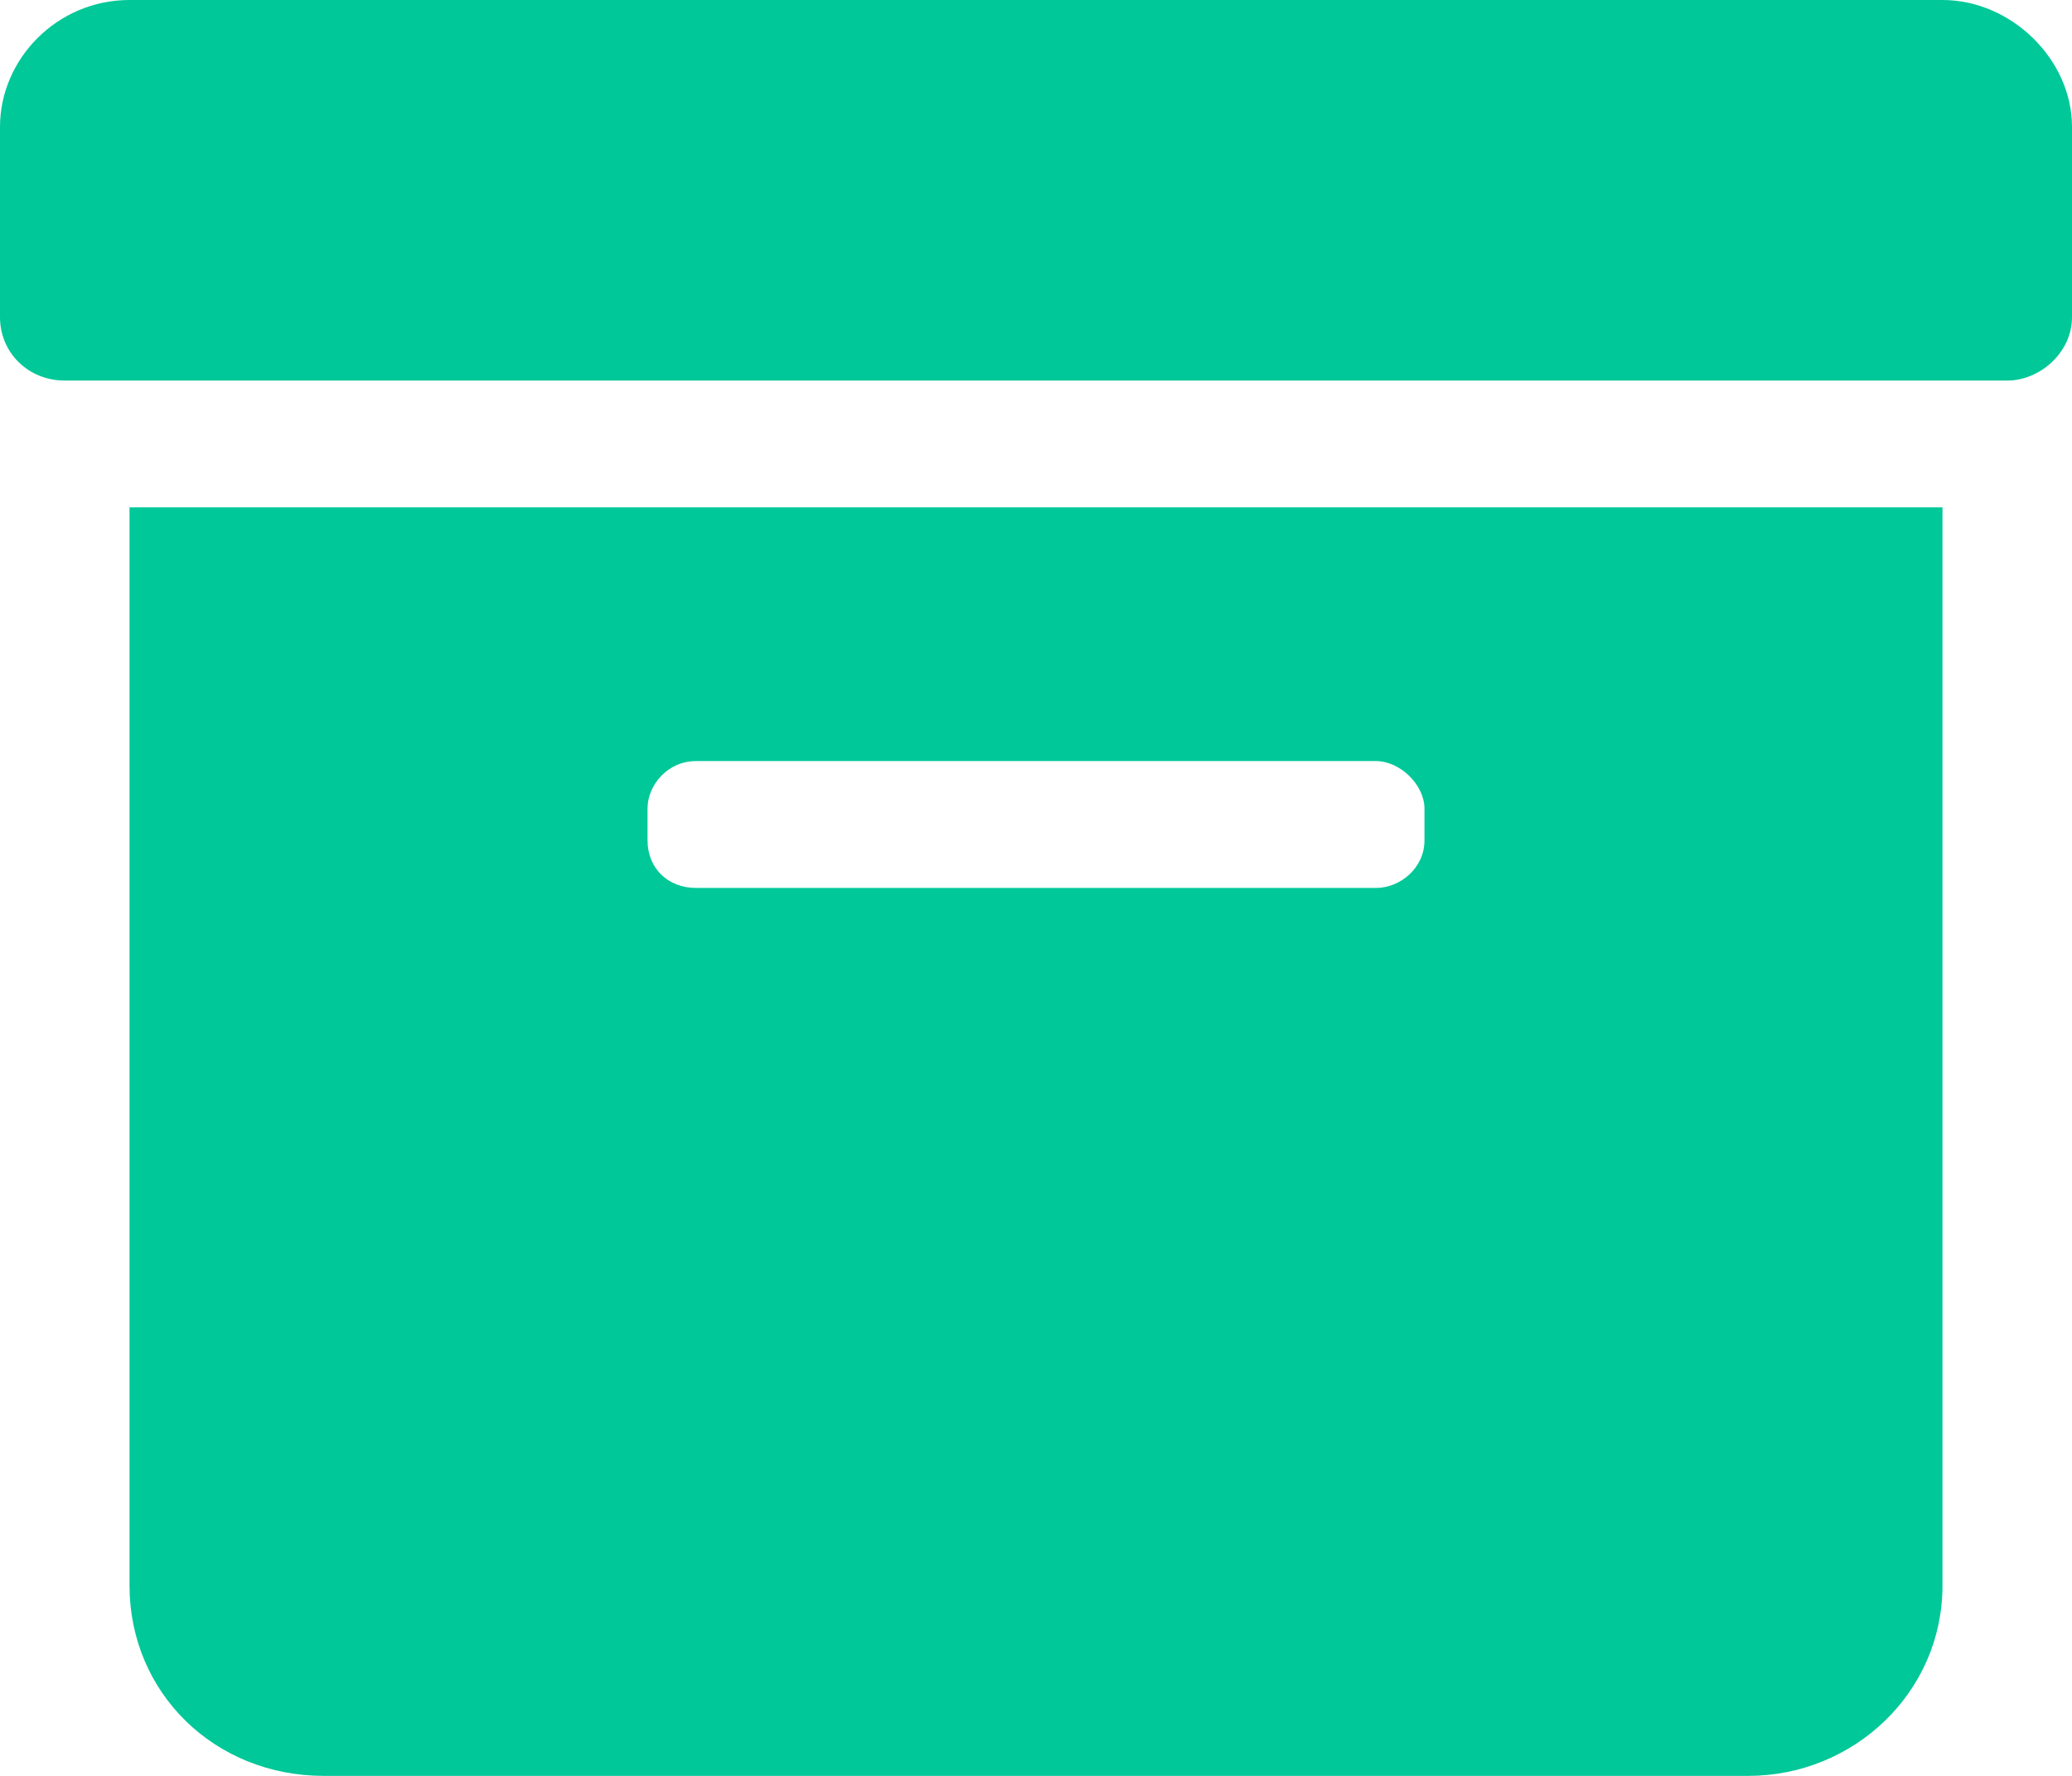
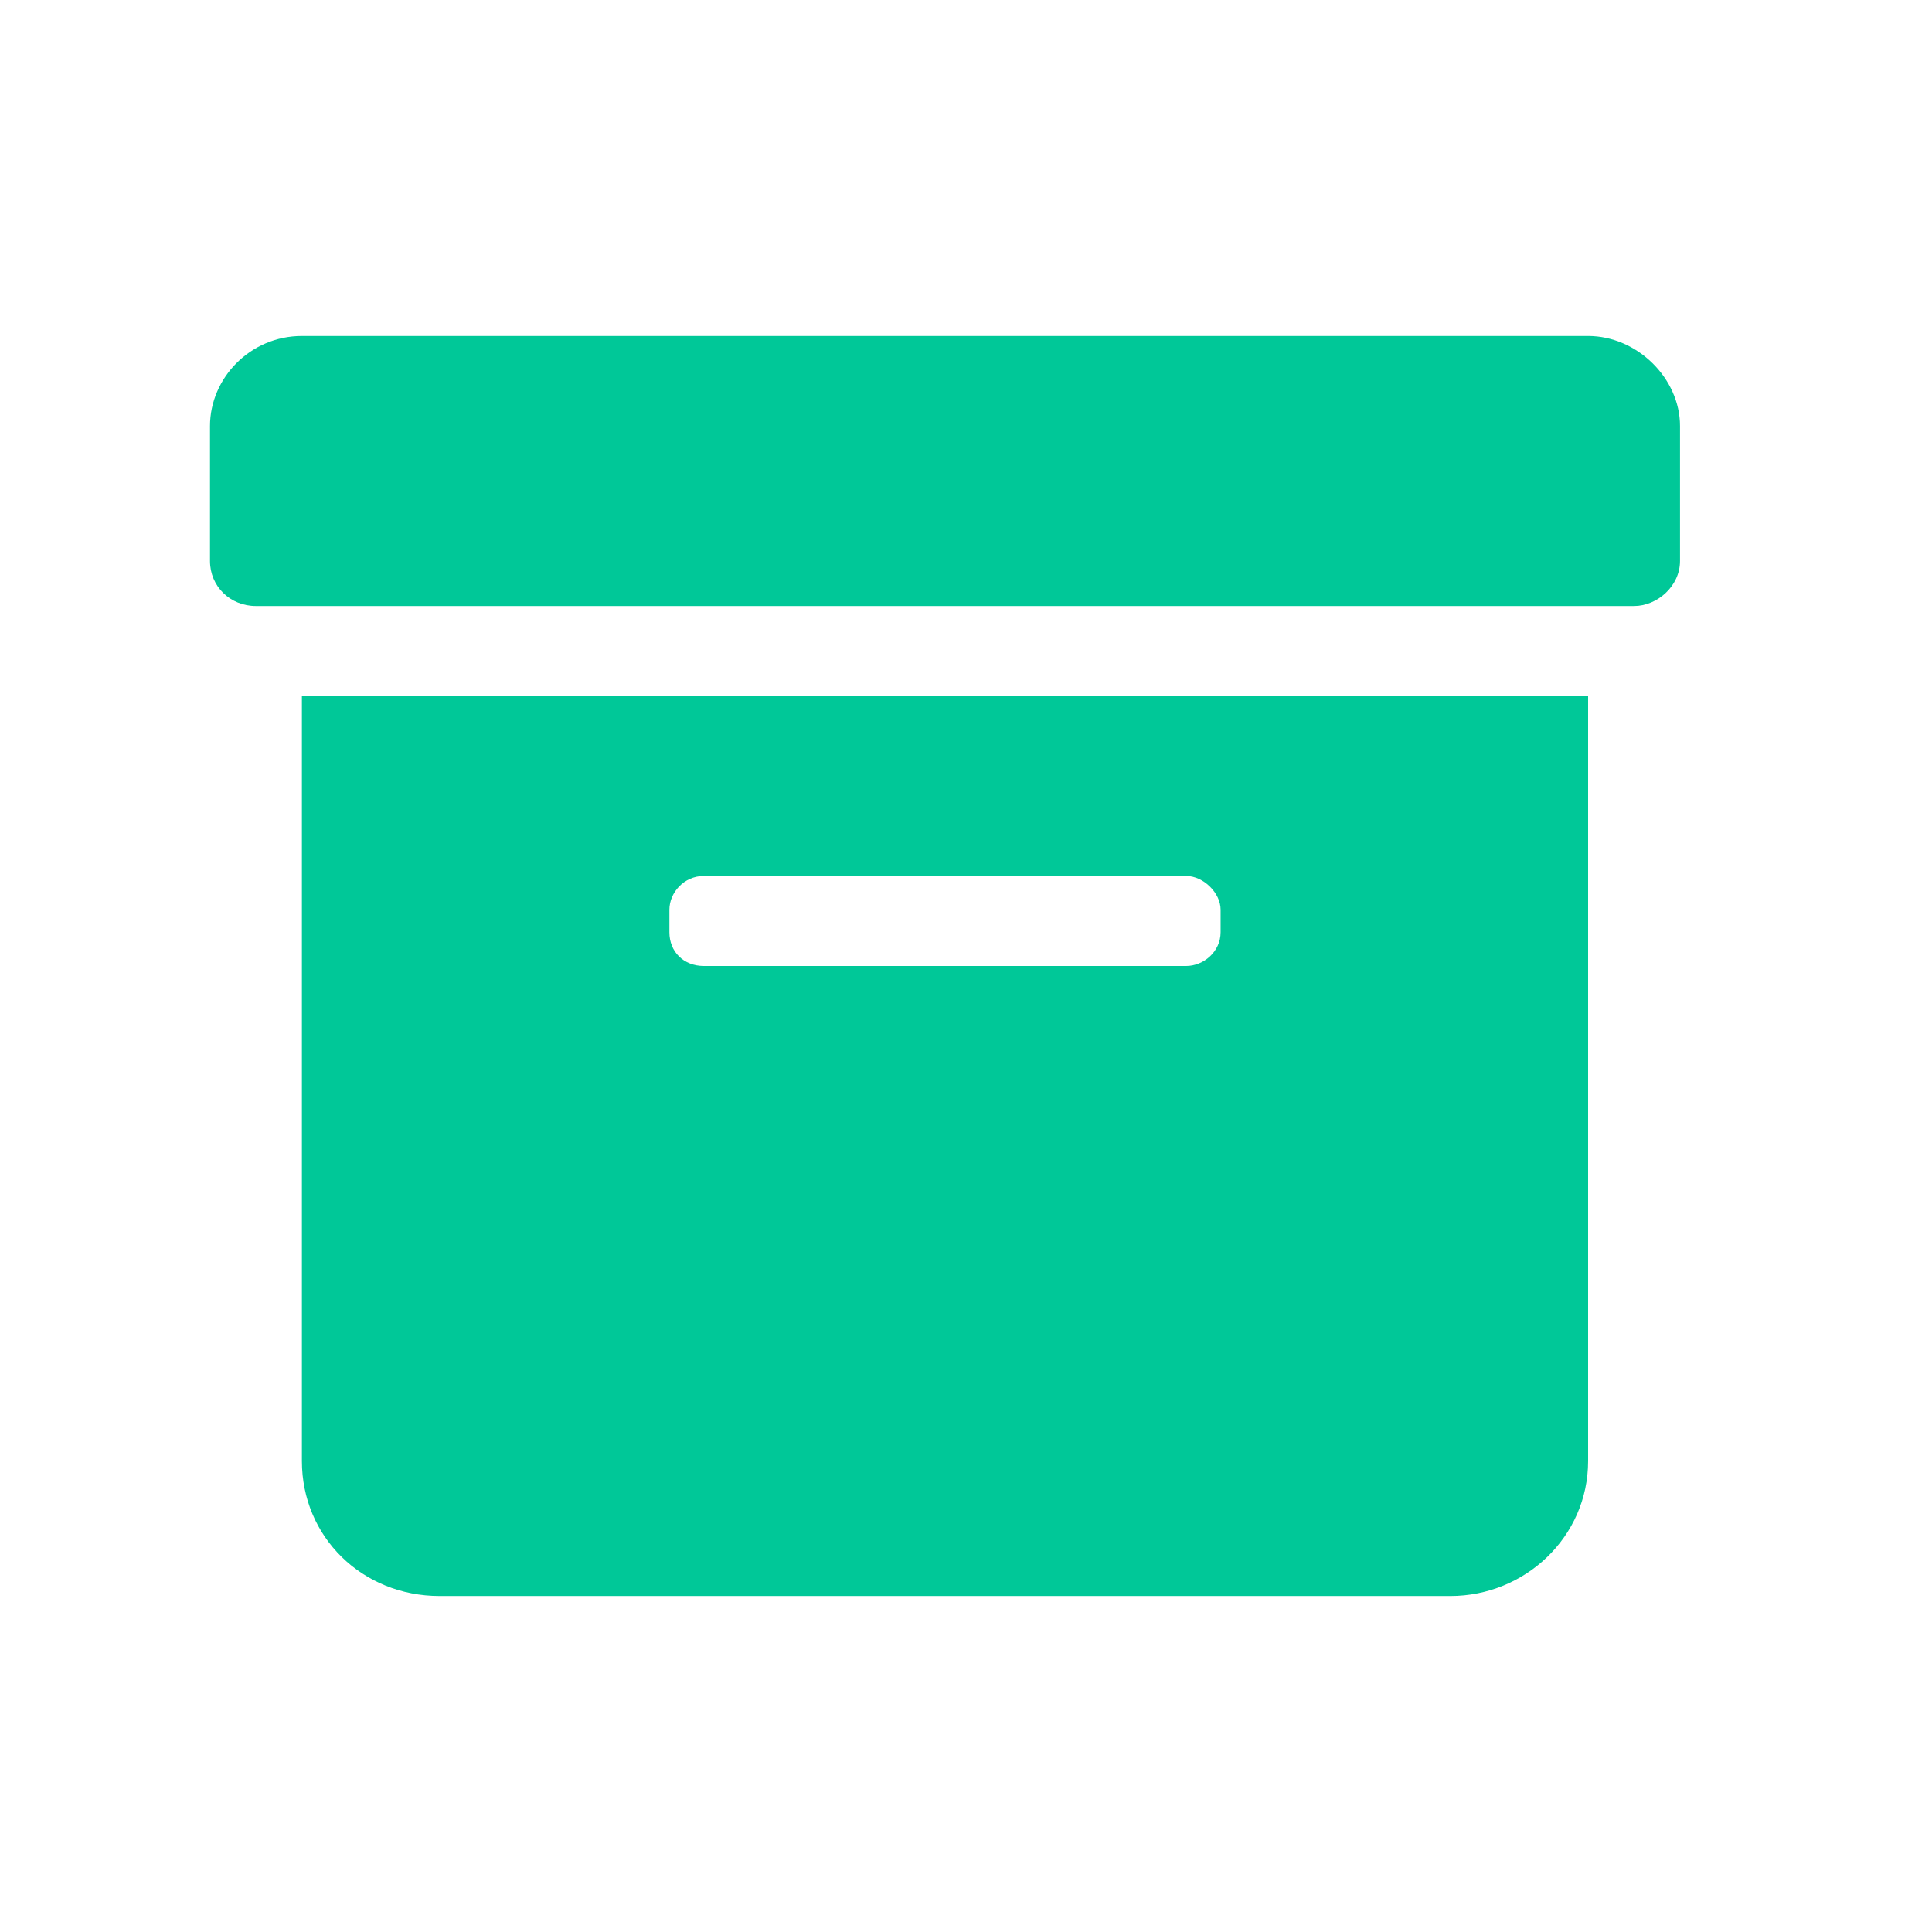
- <svg xmlns="http://www.w3.org/2000/svg" width="35" height="30" viewBox="0 0 35 30" fill="none">
-   <path d="M2.188 26.786V8.571H32.812V26.786C32.812 28.594 31.309 30 29.531 30H5.469C3.623 30 2.188 28.594 2.188 26.786ZM10.938 13.661V14.196C10.938 14.665 11.279 15 11.758 15H23.242C23.652 15 24.062 14.665 24.062 14.196V13.661C24.062 13.259 23.652 12.857 23.242 12.857H11.758C11.279 12.857 10.938 13.259 10.938 13.661ZM32.812 0C33.975 0 35 1.004 35 2.143V5.357C35 5.96 34.453 6.429 33.906 6.429H1.094C0.479 6.429 0 5.96 0 5.357V2.143C0 1.004 0.957 0 2.188 0H32.812Z" fill="#00C898" />
+ <svg xmlns="http://www.w3.org/2000/svg" width="46" height="46" viewBox="0 0 46 46" fill="none">
+   <path d="M7.188 34.786V16.571H37.812V34.786C37.812 36.594 36.309 38 34.531 38H10.469C8.623 38 7.188 36.594 7.188 34.786ZM15.938 21.661V22.196C15.938 22.665 16.279 23 16.758 23H28.242C28.652 23 29.062 22.665 29.062 22.196V21.661C29.062 21.259 28.652 20.857 28.242 20.857H16.758C16.279 20.857 15.938 21.259 15.938 21.661ZM37.812 8C38.975 8 40 9.004 40 10.143V13.357C40 13.96 39.453 14.429 38.906 14.429H6.094C5.479 14.429 5 13.96 5 13.357V10.143C5 9.004 5.957 8 7.188 8H37.812Z" fill="#00C898" />
</svg>
